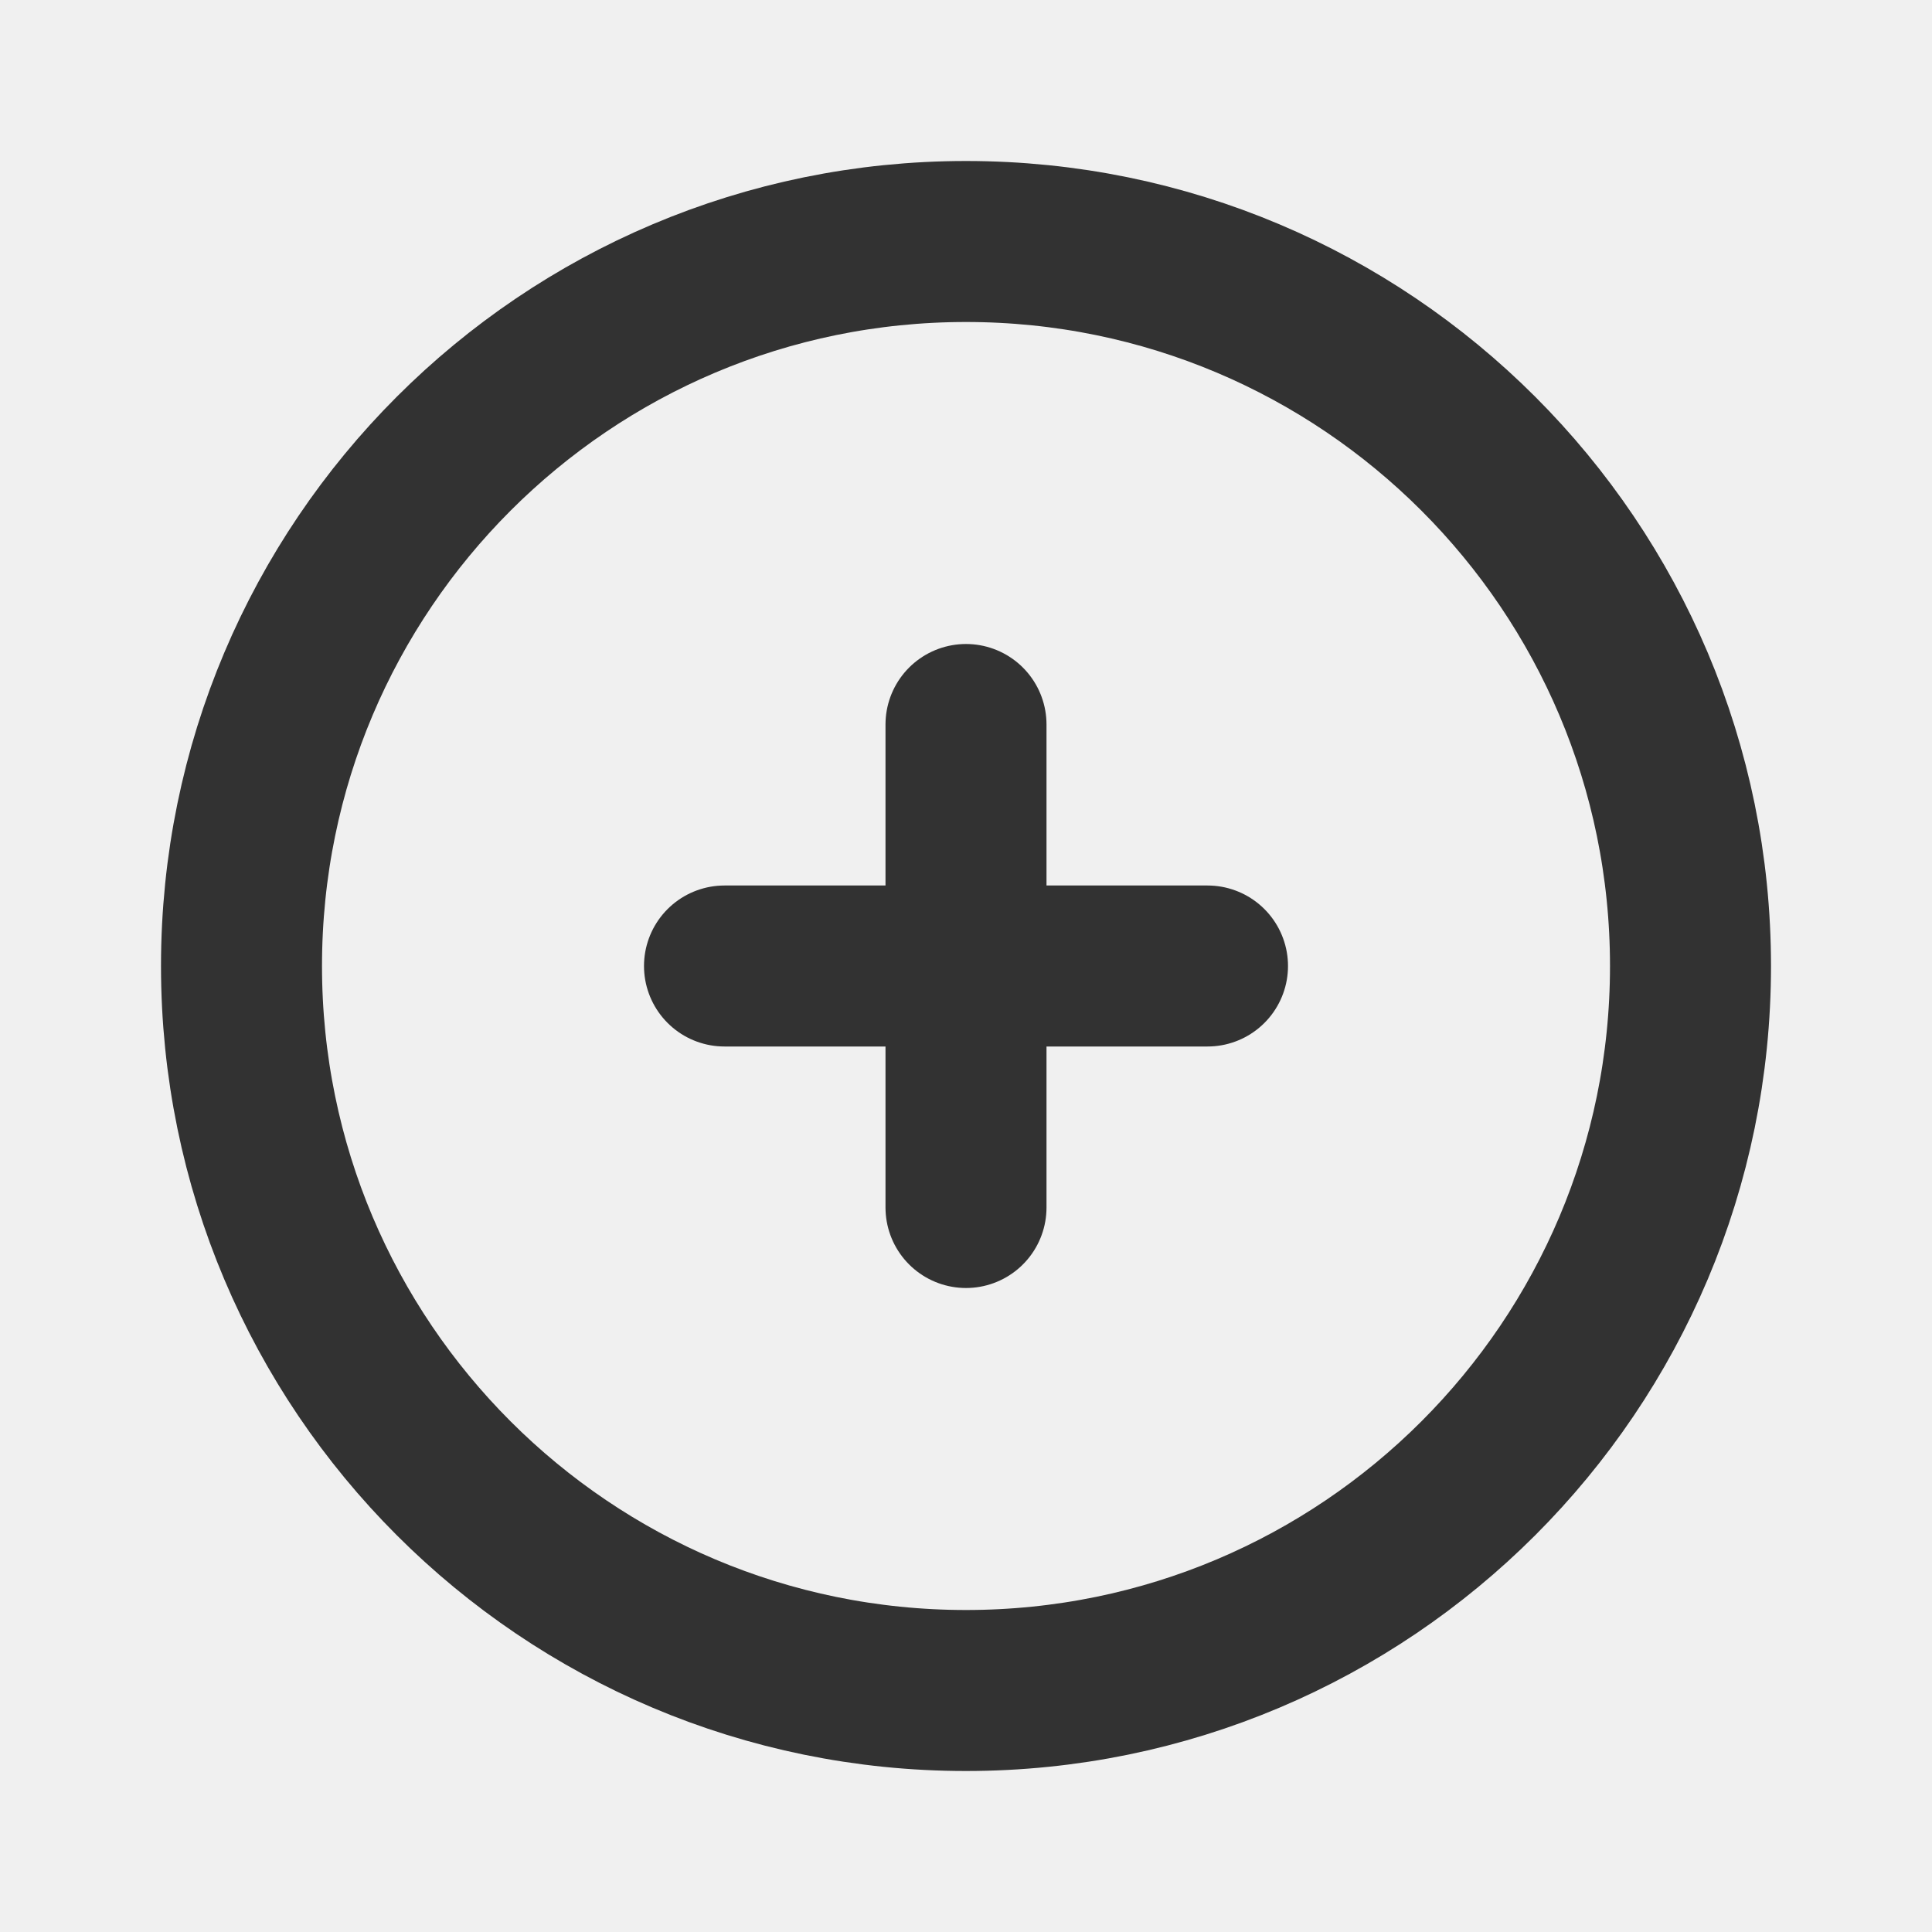
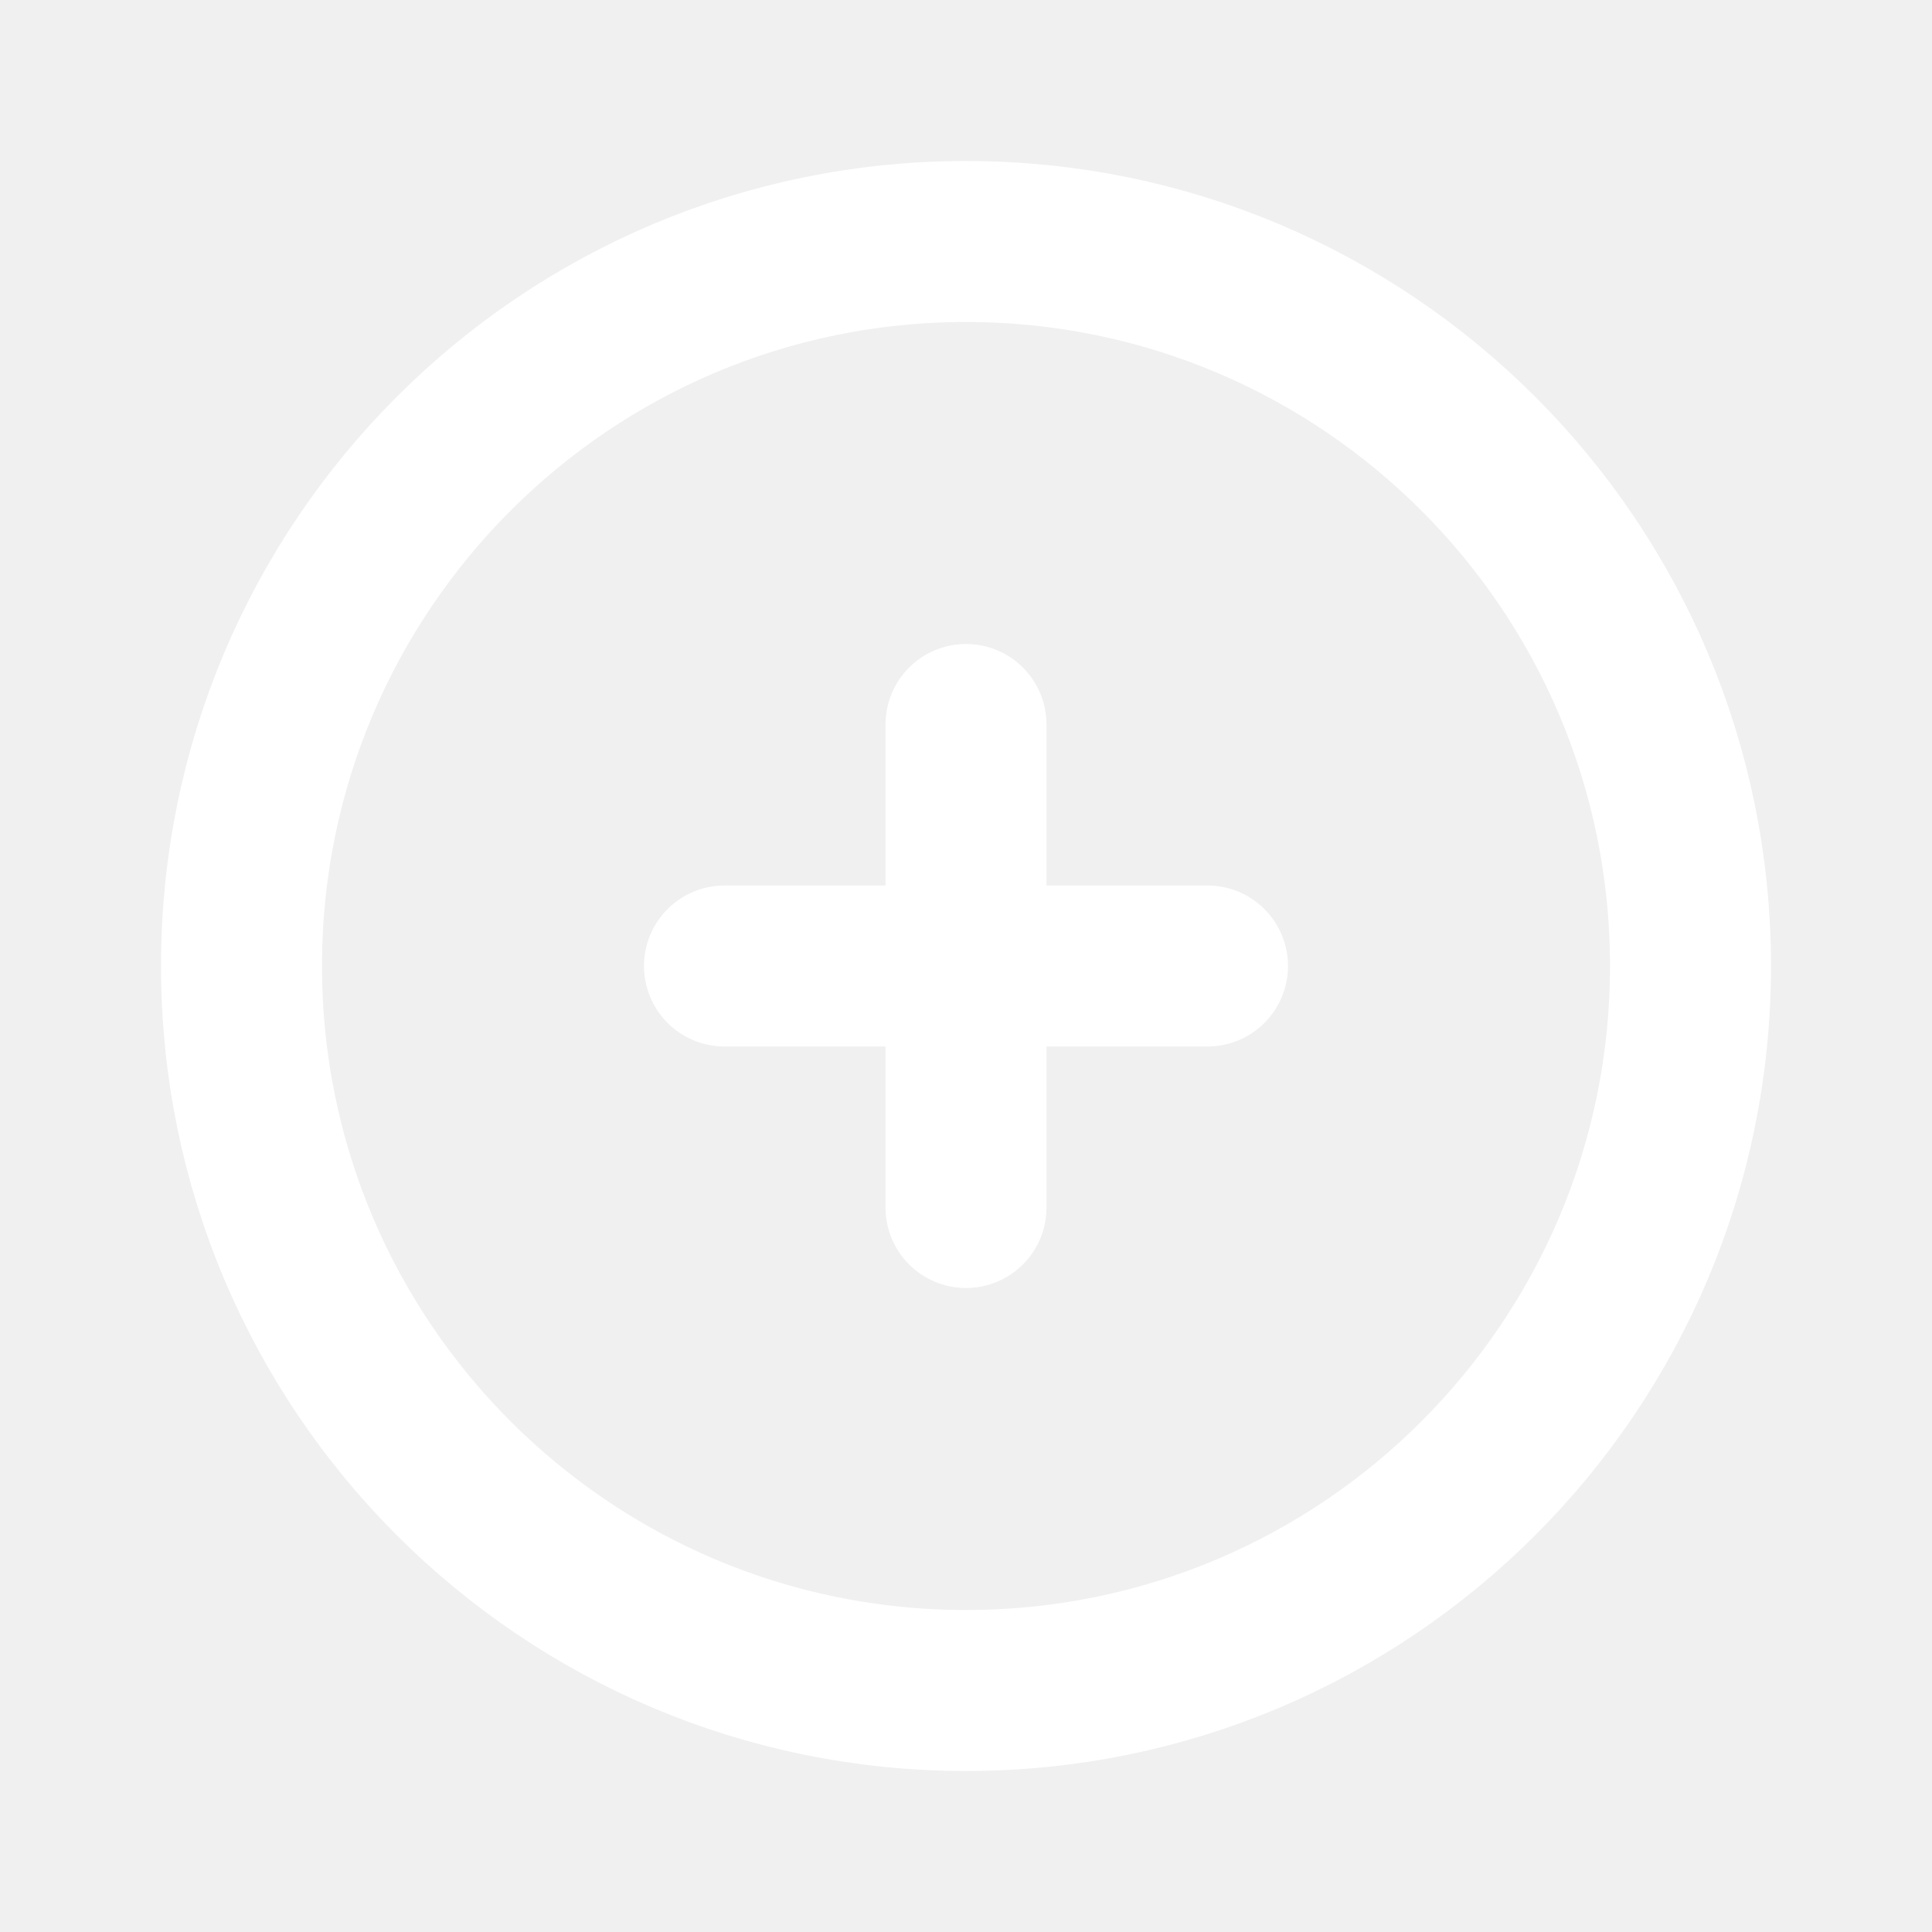
<svg xmlns="http://www.w3.org/2000/svg" width="800px" height="800px" viewBox="0 0 24 24" fill="none">
-   <path d="M9 12H15" stroke="#323232" stroke-width="2" stroke-linecap="round" stroke-linejoin="round" />
-   <path d="M12 9L12 15" stroke="#323232" stroke-width="2" stroke-linecap="round" stroke-linejoin="round" />
-   <path d="M21 12C21 16.971 16.971 21 12 21C7.029 21 3 16.971 3 12C3 7.029 7.029 3 12 3C16.971 3 21 7.029 21 12Z" stroke="#323232" stroke-width="2" />
+   <path d="M9 12H15" stroke="#ffffff" stroke-width="2" stroke-linecap="round" stroke-linejoin="round" />
+   <path d="M12 9L12 15" stroke="#ffffff" stroke-width="2" stroke-linecap="round" stroke-linejoin="round" />
+   <path d="M21 12C21 16.971 16.971 21 12 21C7.029 21 3 16.971 3 12C3 7.029 7.029 3 12 3C16.971 3 21 7.029 21 12Z" stroke="#ffffff" stroke-width="2" />
</svg>
